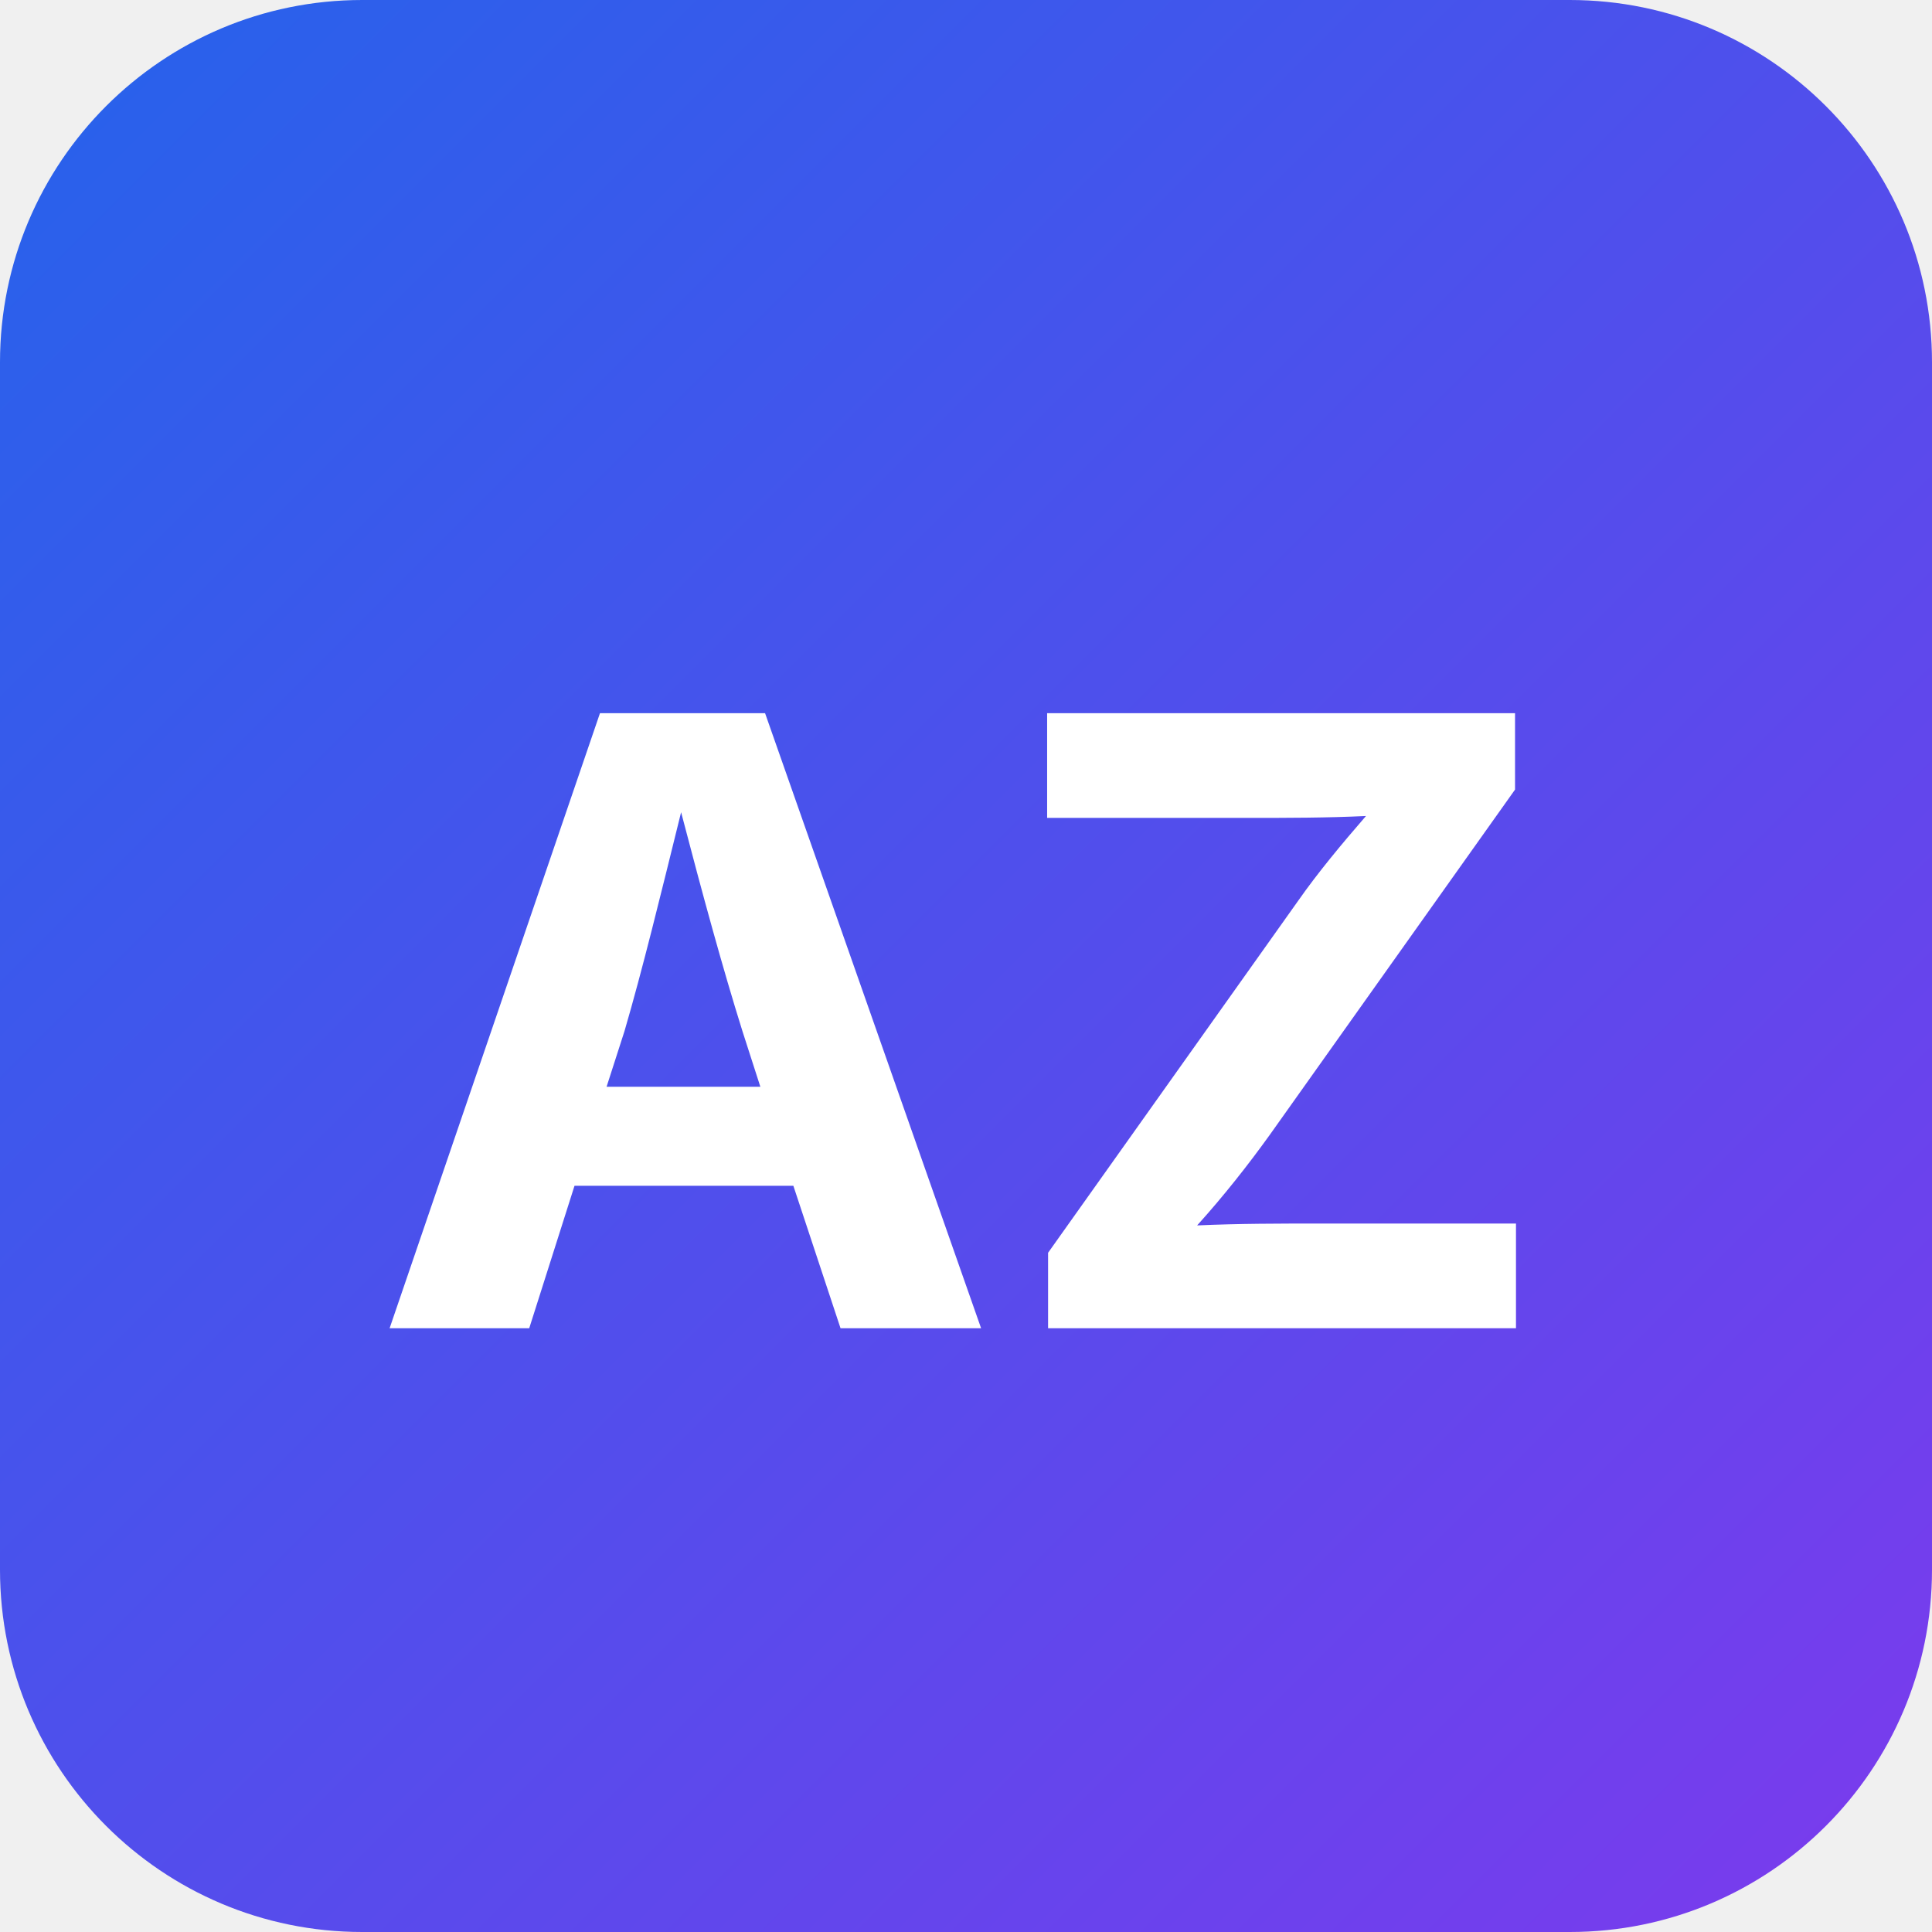
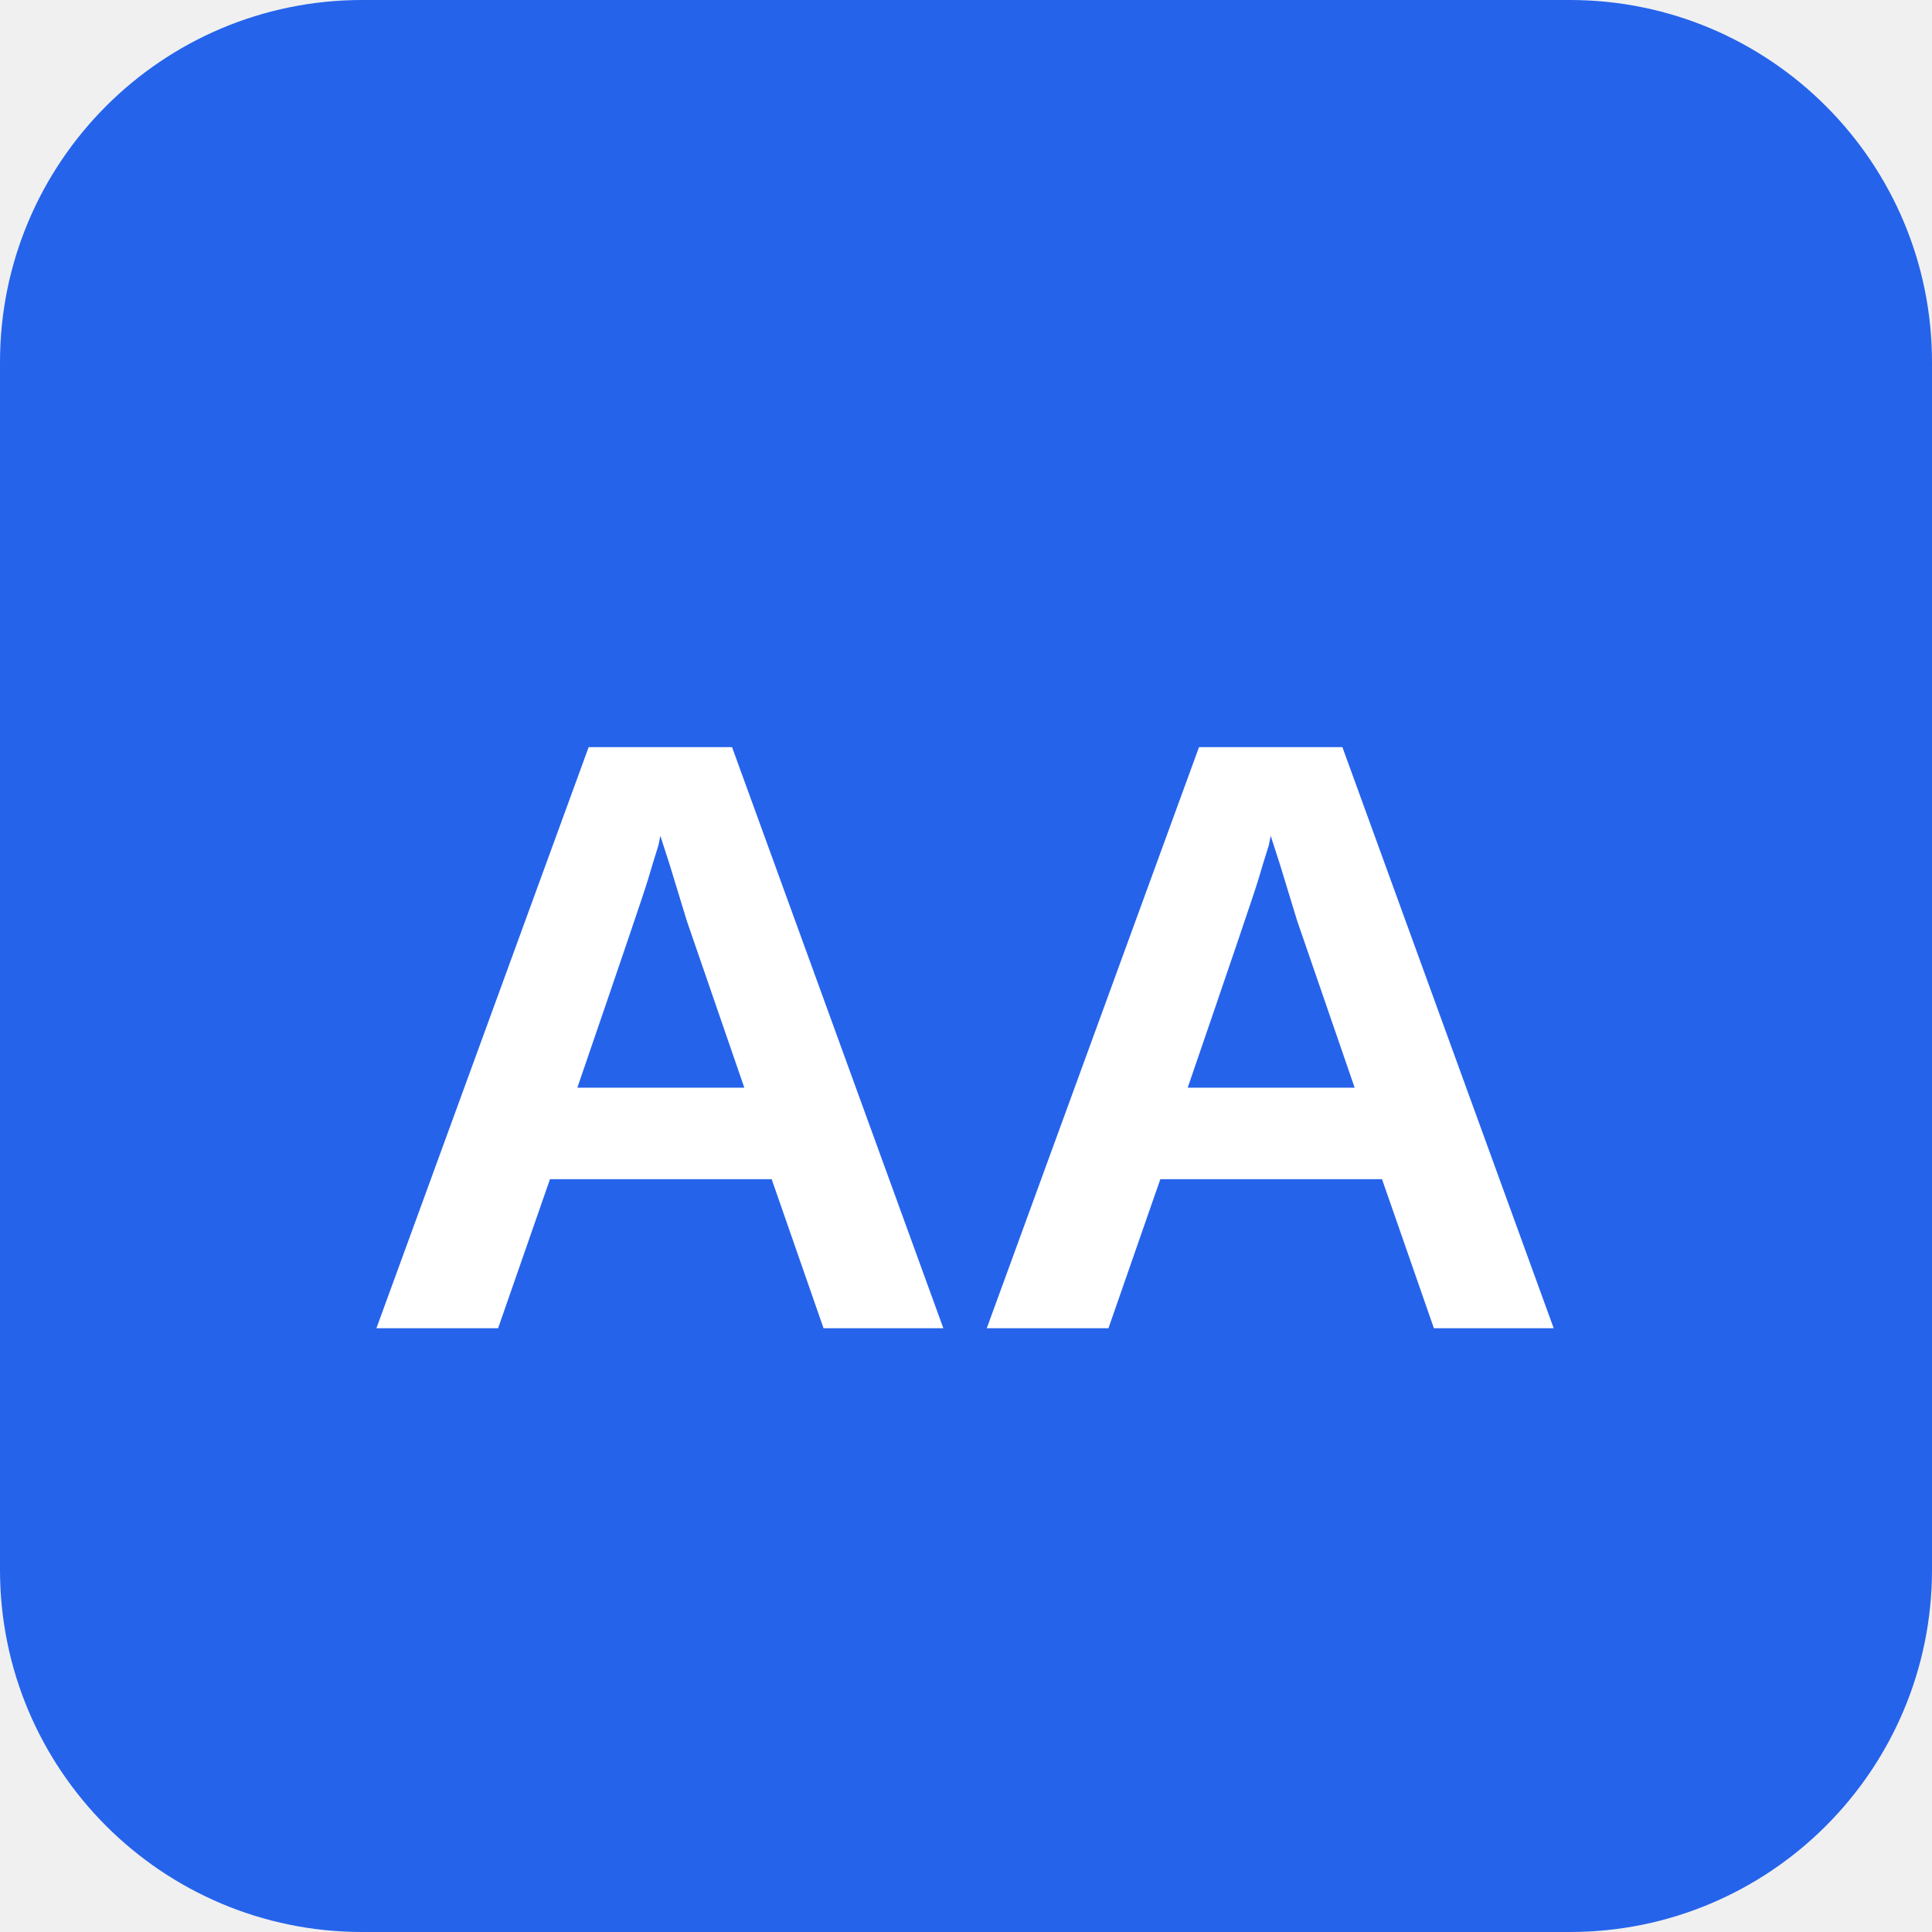
<svg xmlns="http://www.w3.org/2000/svg" width="32" height="32" viewBox="0 0 32 32" fill="none">
-   <rect width="32" height="32" rx="6" fill="url(#gradient)" />
-   <text x="16" y="22" font-family="Inter, system-ui, sans-serif" font-size="14" font-weight="700" text-anchor="middle" fill="white">AZ</text>
-   <defs>
-     <linearGradient id="gradient" x1="0%" y1="0%" x2="100%" y2="100%">
-       <stop offset="0%" style="stop-color:#2563eb;stop-opacity:1" />
-       <stop offset="100%" style="stop-color:#7c3aed;stop-opacity:1" />
-     </linearGradient>
-   </defs>
+   <rect width="32" height="32" rx="6" fill="#2563eb" />
+   <text x="16" y="22" font-family="Arial, sans-serif" font-size="14" font-weight="bold" text-anchor="middle" fill="white">AA</text>
</svg>
